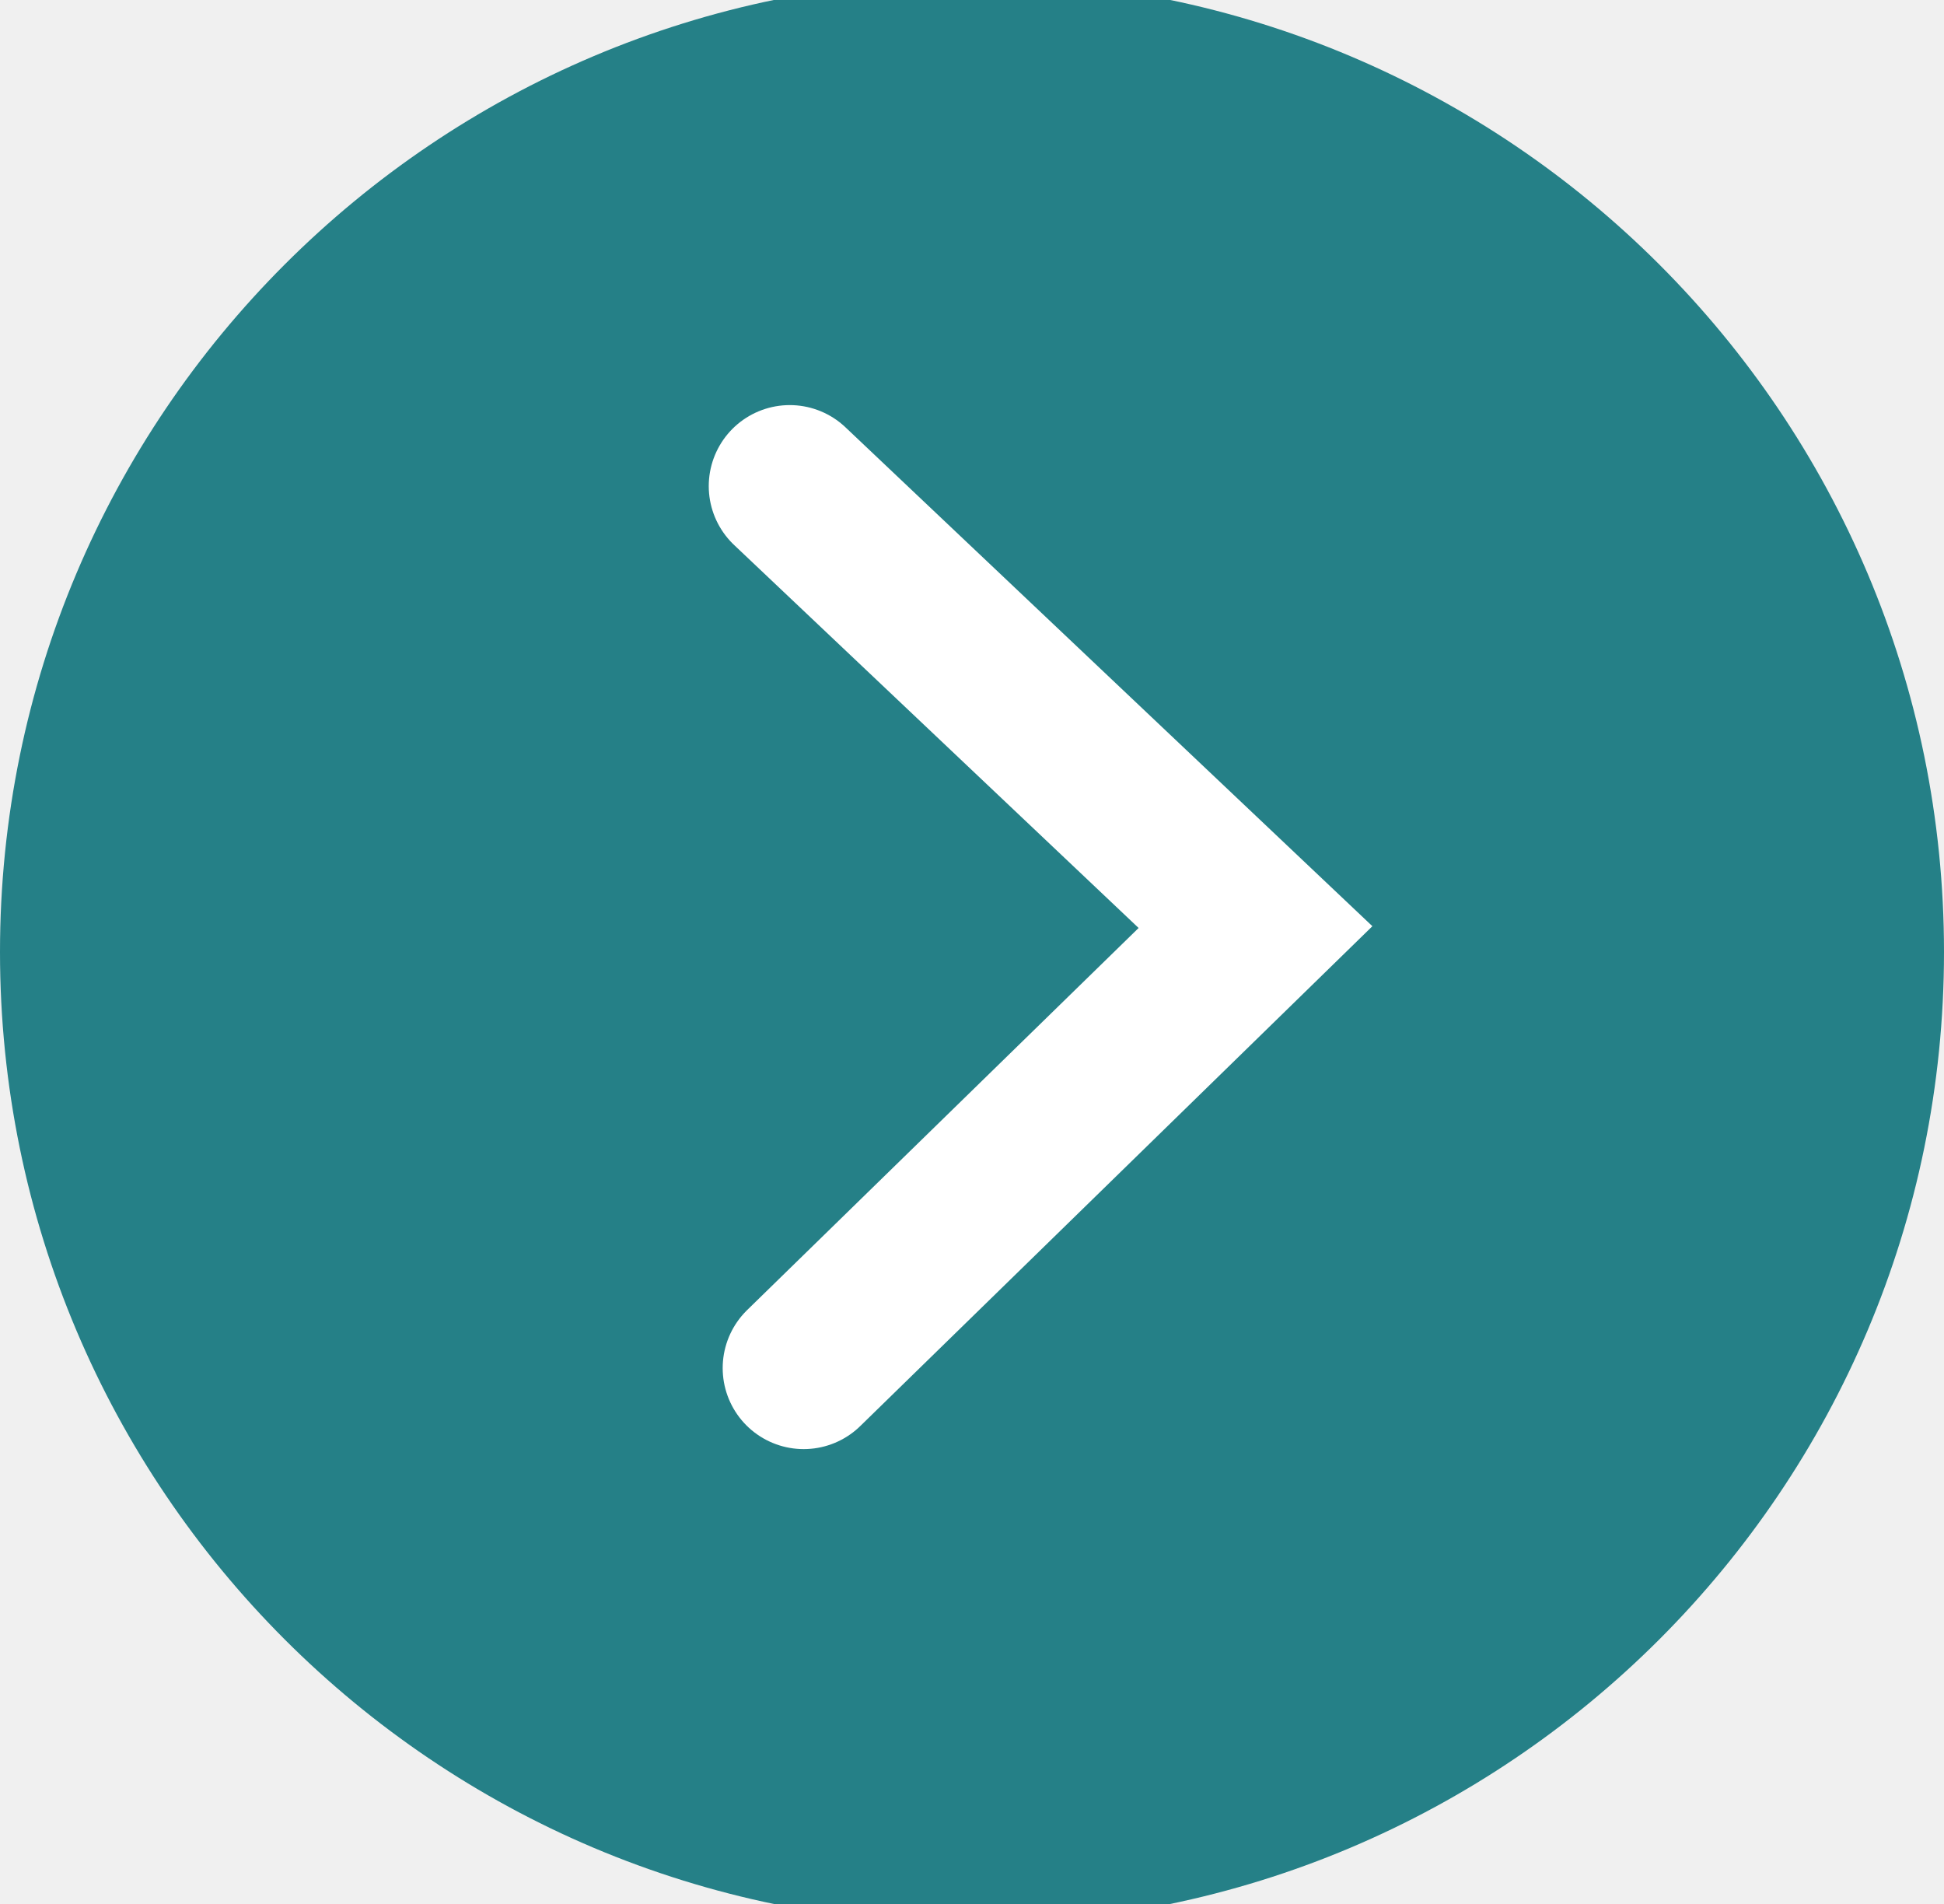
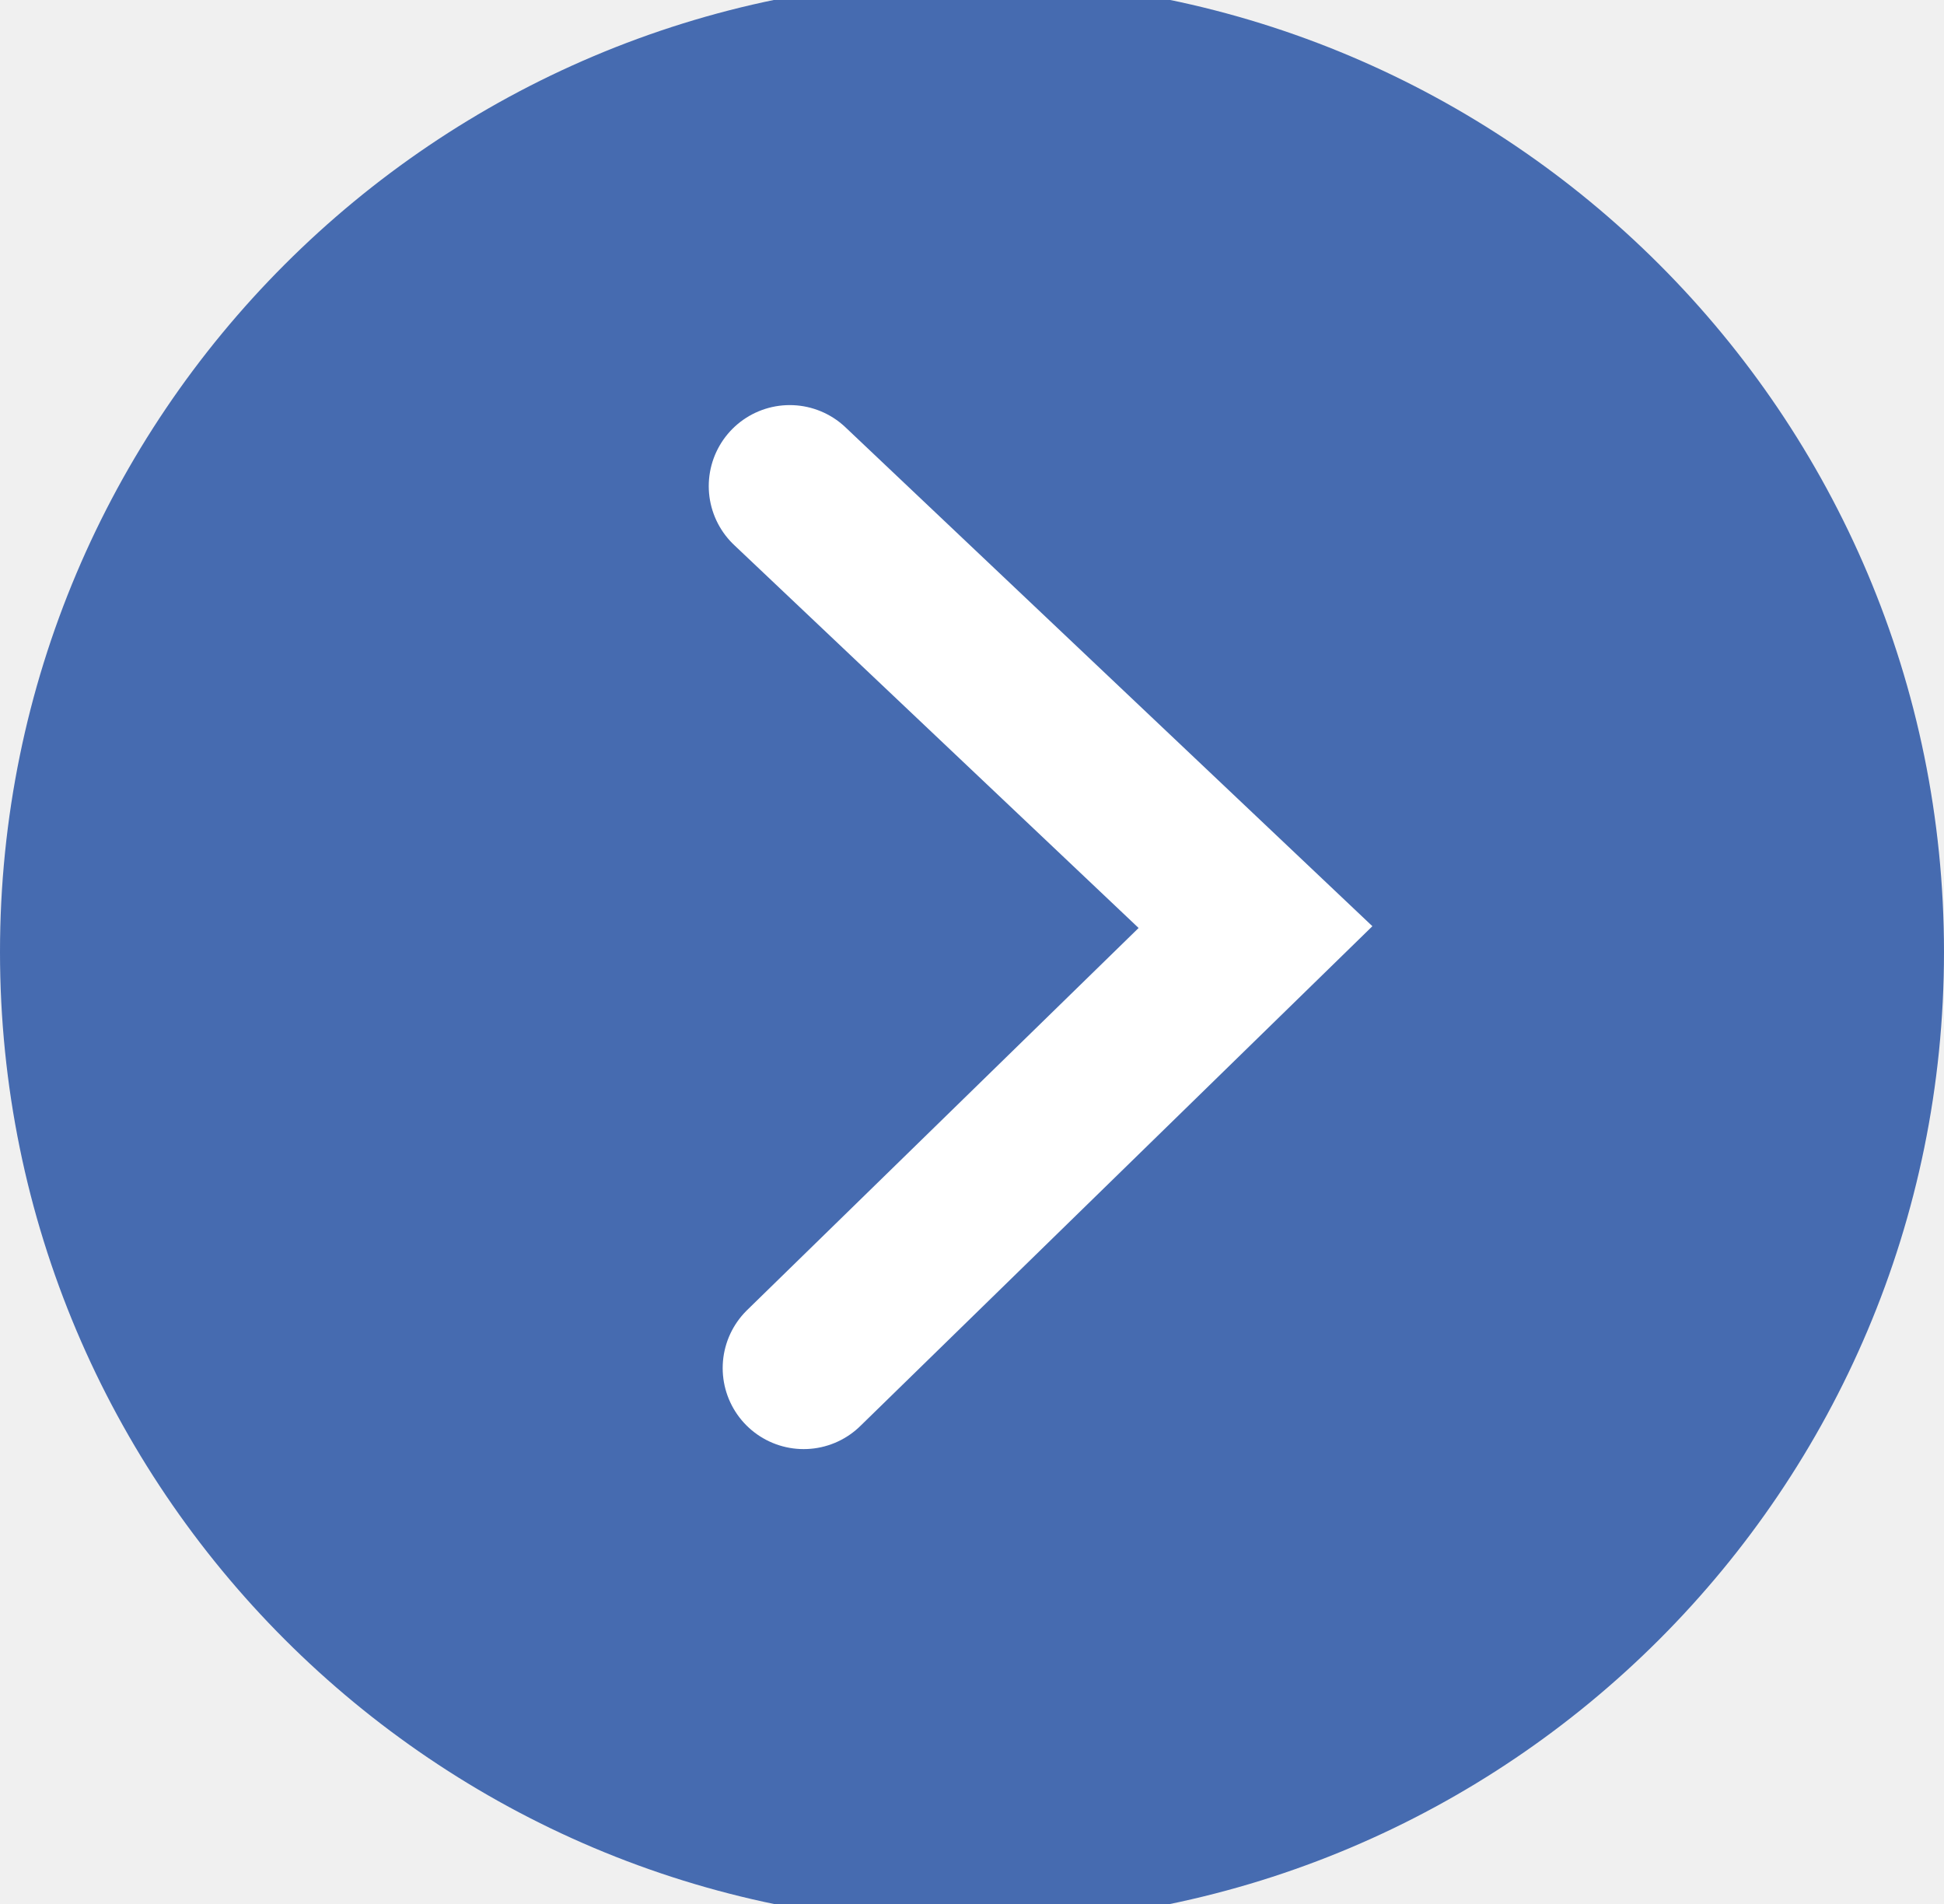
<svg xmlns="http://www.w3.org/2000/svg" version="1.1" id="Layer_1" x="0px" y="0px" width="24px" height="23.5px" viewBox="0 0 24 23.5" enable-background="new 0 0 24 23.5" xml:space="preserve">
  <g>
-     <circle fill="#258087" cx="12" cy="11.75" r="12" />
+     <circle fill="#466BB0" cx="12" cy="11.75" r="12" />
    <g>
      <polyline fill="none" stroke="#FFFFFF" stroke-width="2" stroke-linecap="round" stroke-miterlimit="10" points="9.922,16.886     15.5,11.443 9.75,6   " />
    </g>
  </g>
</svg>
